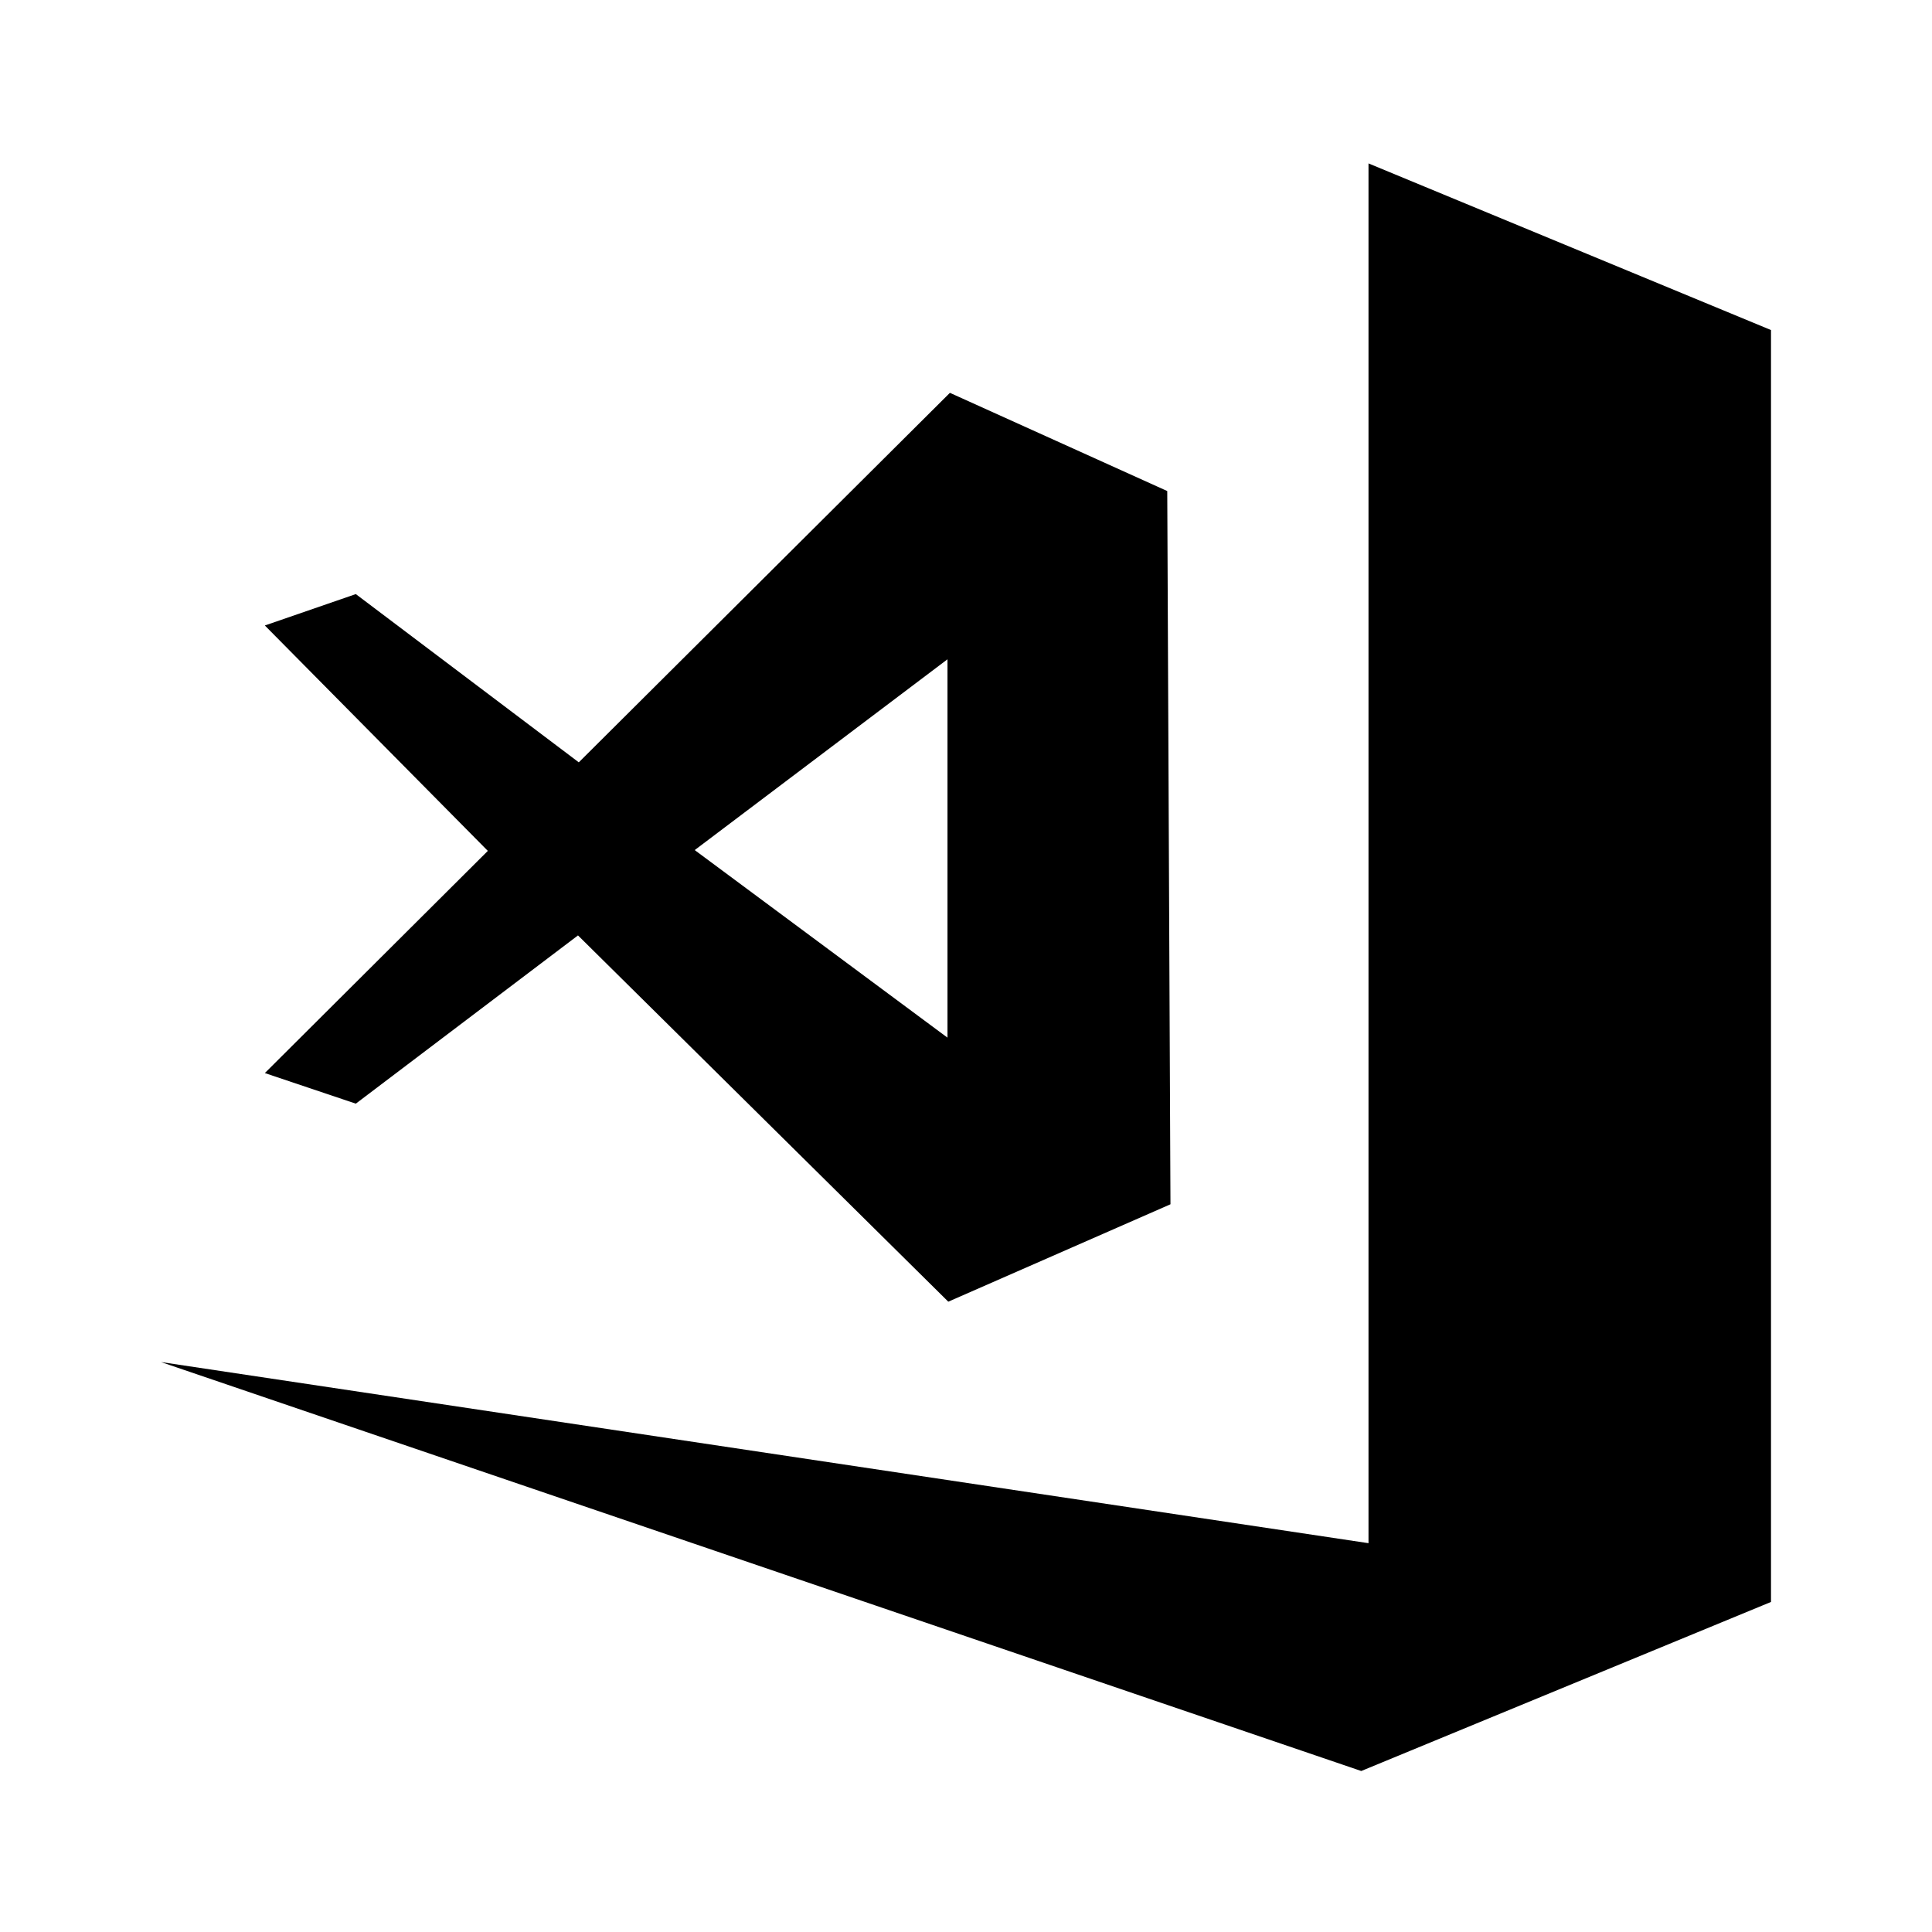
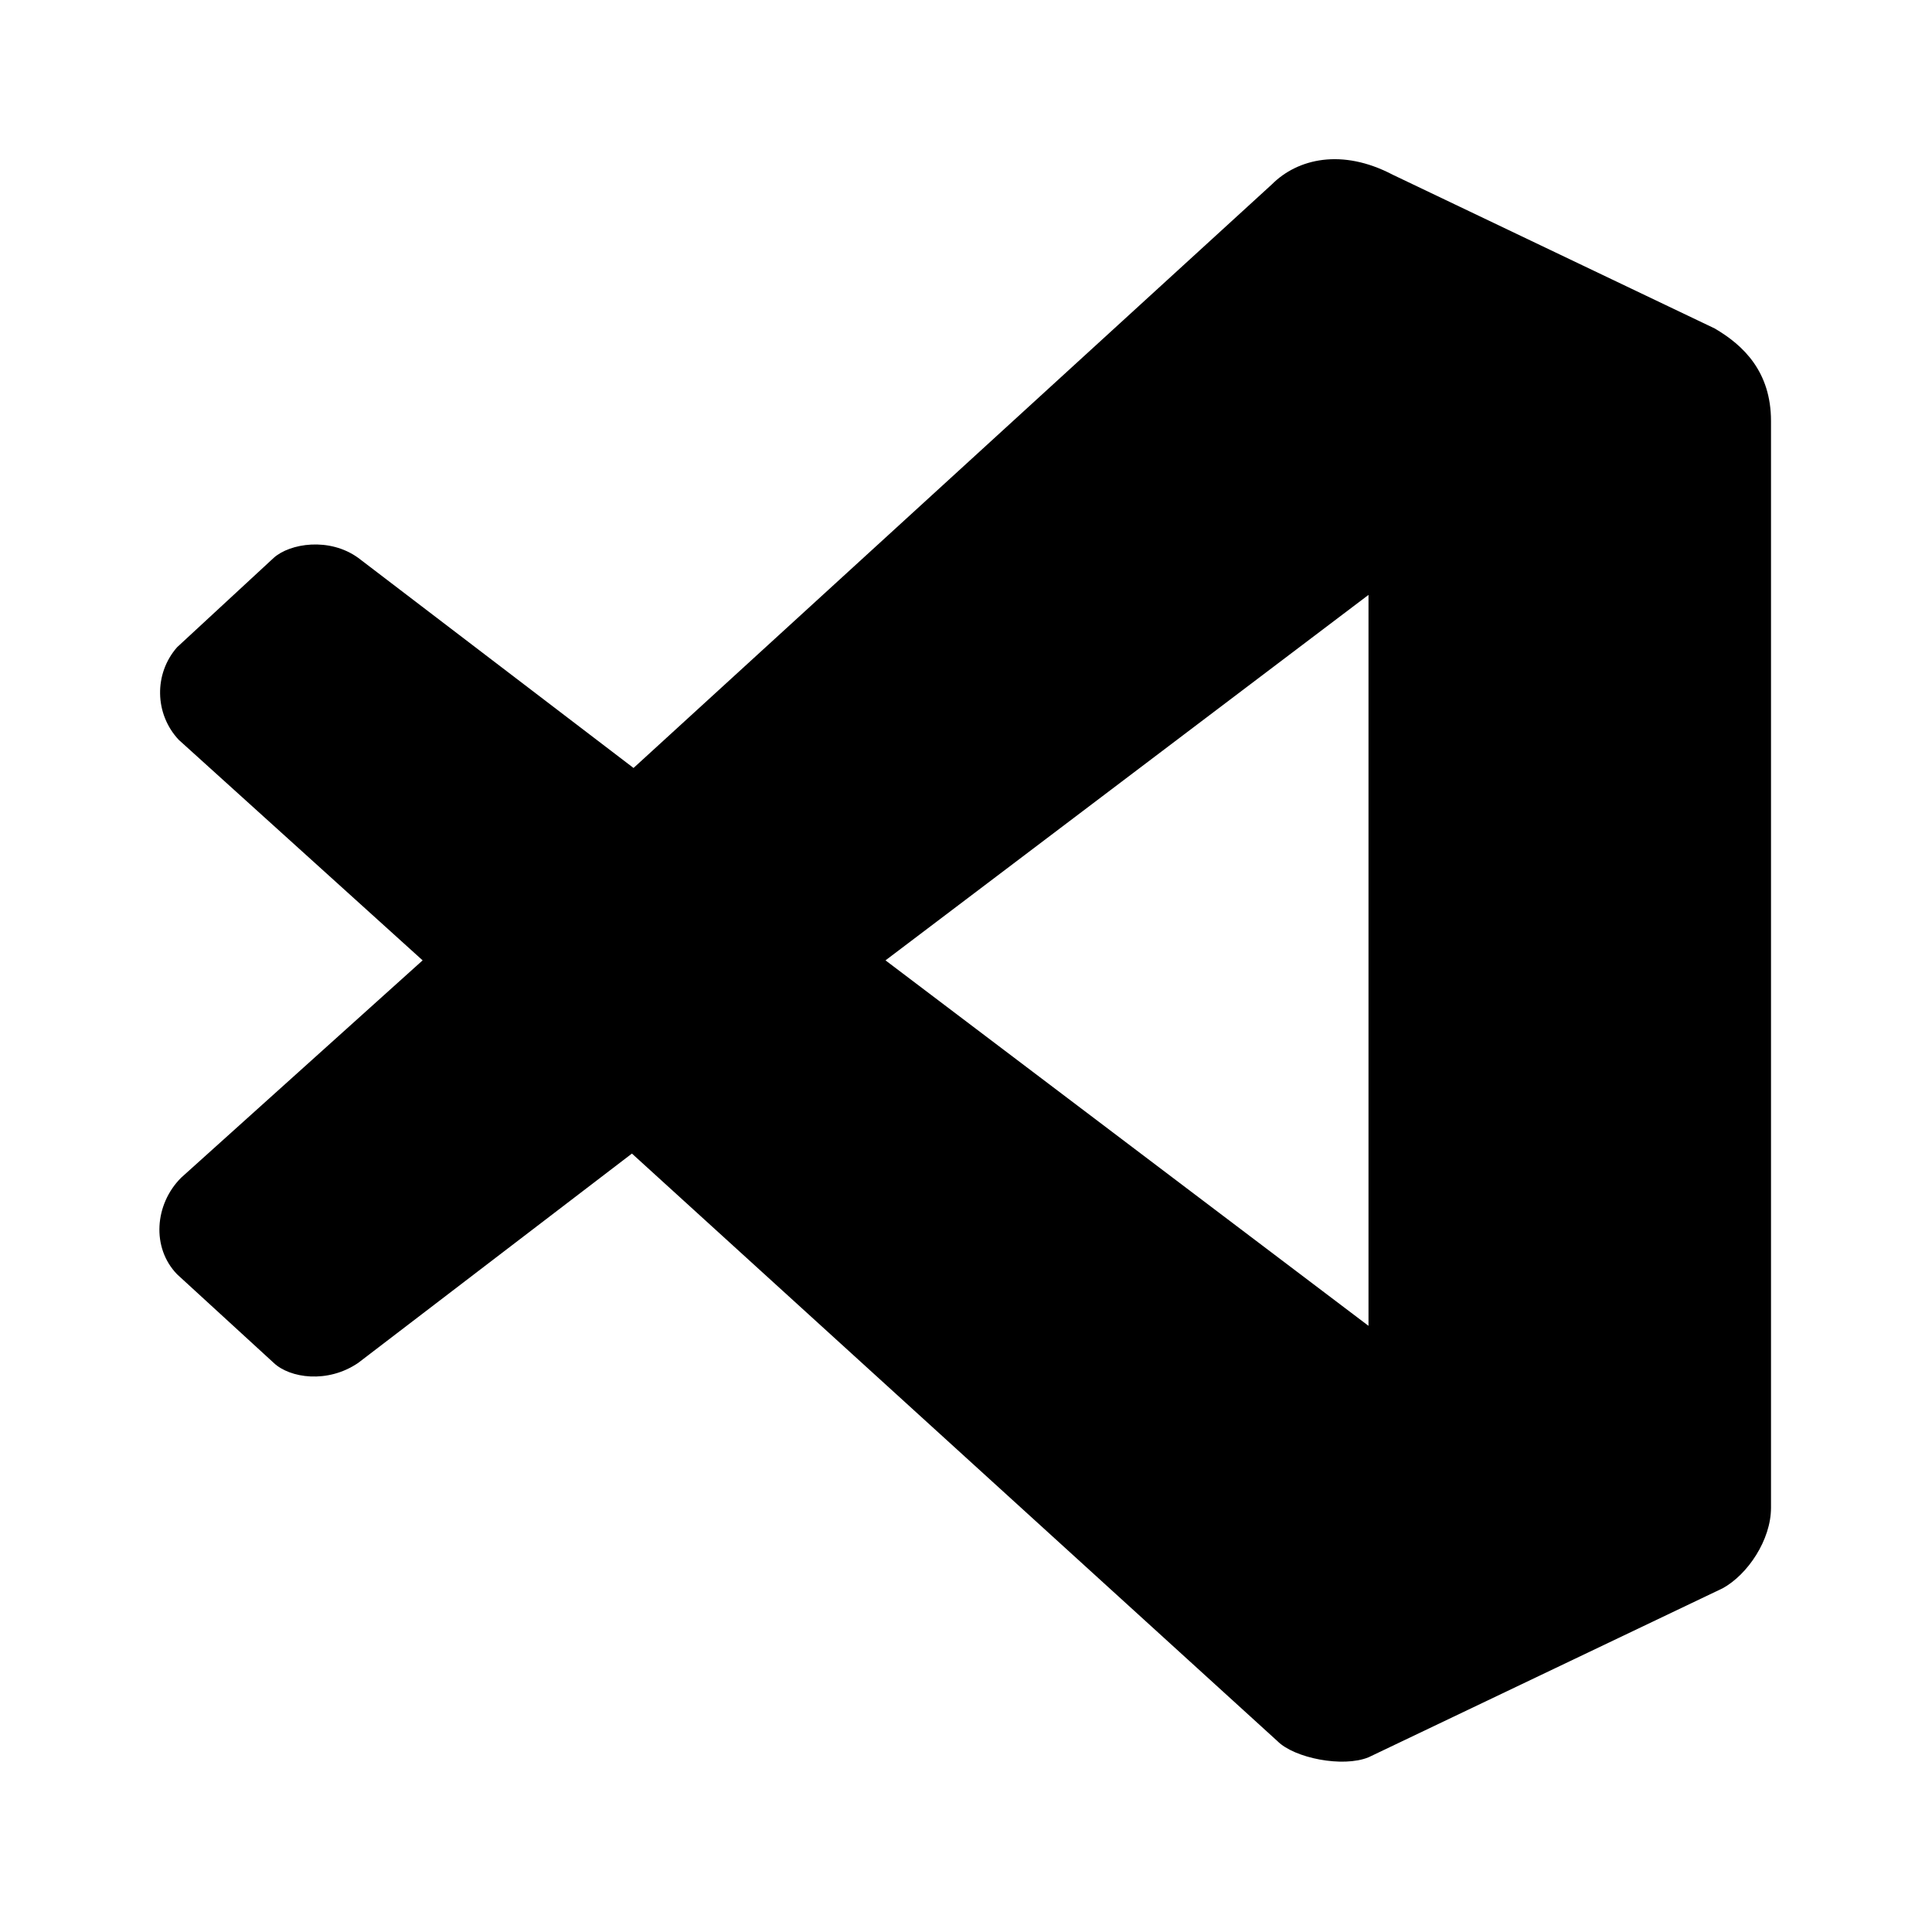
<svg xmlns="http://www.w3.org/2000/svg" version="1.1" id="mdi-visual-studio-code" width="24" height="24" viewBox="0 0 24 24">
-   <path d="M3.29,7.77L4.42,7.38L7.19,9.47L11.8,4.88L14.5,6.1L14.54,14.96L11.78,16.17L7.18,11.62L4.42,13.71L3.29,13.33L6.06,10.57L3.29,7.77M8.63,10.56L11.77,12.89V8.19L8.63,10.56M17,19.17V2.03L22,4.1V19.9L16.91,22L2,16.92L17,19.17Z" />
+   <path d="M17,16.47V7.39L11,11.93M2.22,9.19C1.92,8.87 1.91,8.37 2.2,8.04L3.4,6.93C3.6,6.75 4.09,6.67 4.45,6.93L7.87,9.54L15.8,2.29C16.12,1.97 16.67,1.84 17.3,2.17L21.3,4.08C21.66,4.29 22,4.62 22,5.23V18.73C22,19.13 21.71,19.56 21.4,19.73L17,21.83C16.68,21.96 16.08,21.84 15.87,21.63L7.85,14.33L4.45,16.93C4.07,17.19 3.6,17.12 3.4,16.93L2.2,15.83C1.88,15.5 1.92,14.96 2.25,14.63L5.25,11.93" />
</svg>
